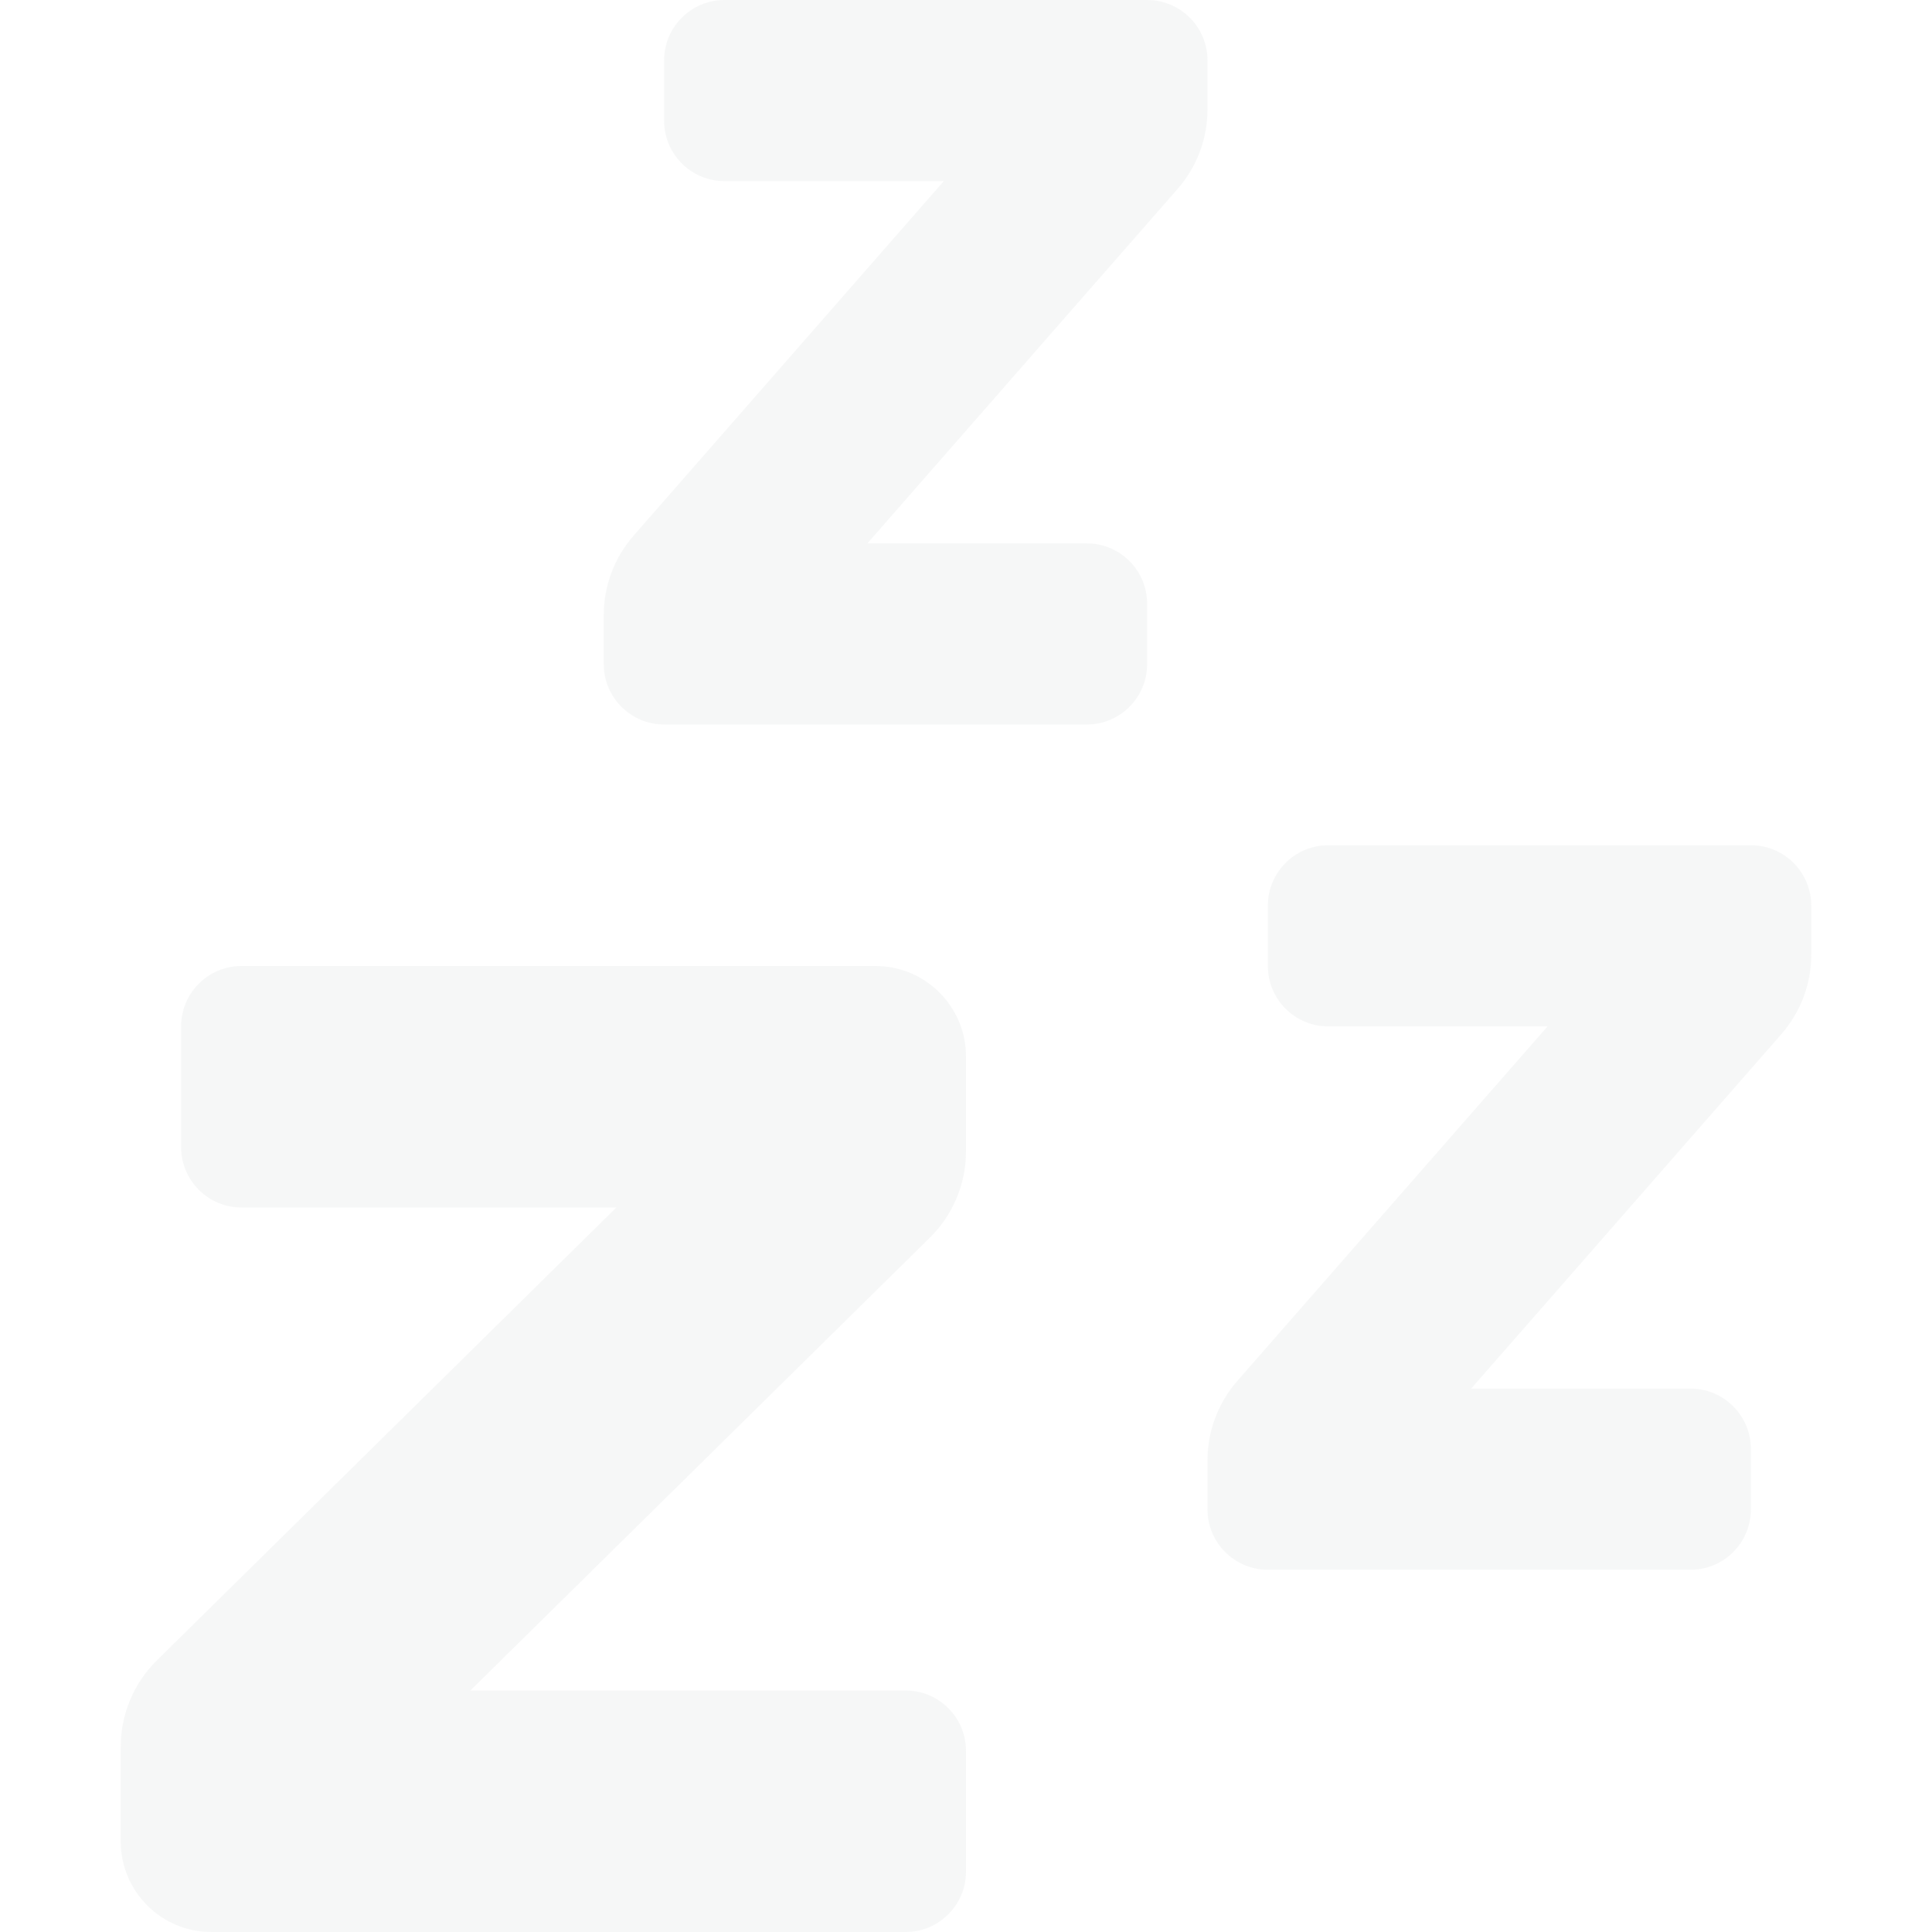
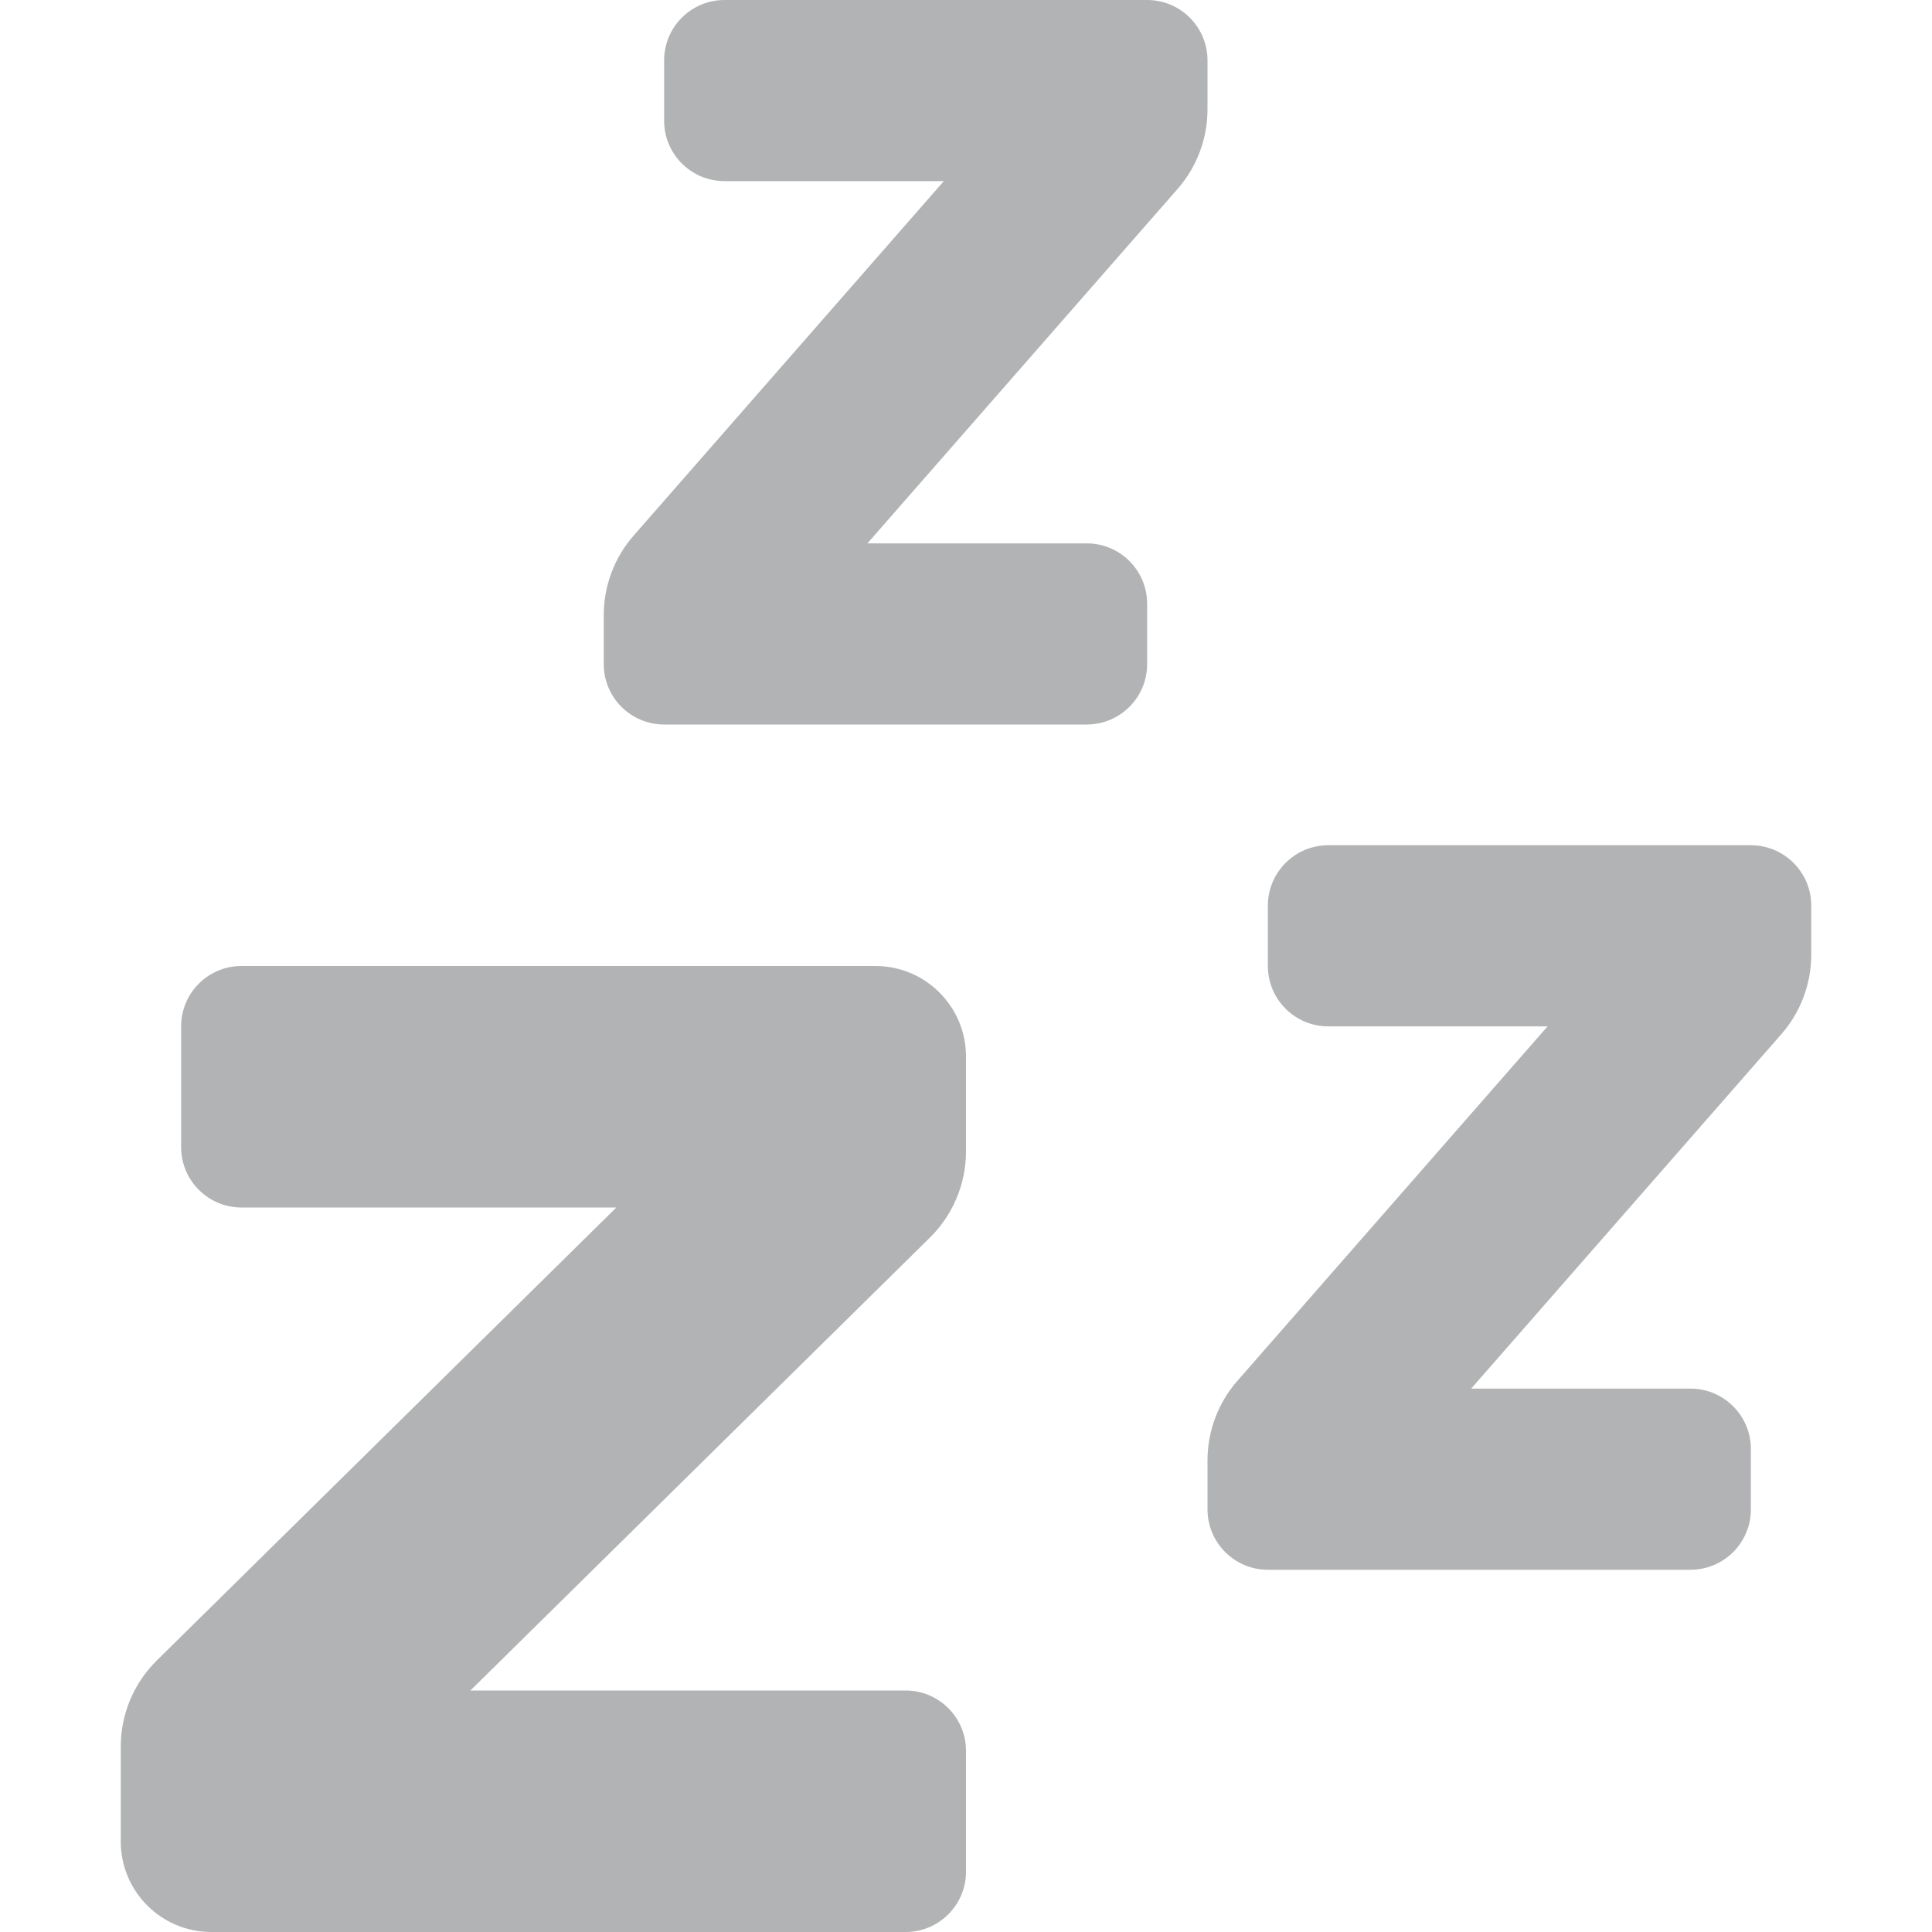
<svg xmlns="http://www.w3.org/2000/svg" style="isolation:isolate" viewBox="0 0 128 128" width="128pt" height="128pt">
  <defs>
-     <clipPath id="_clipPath_wzj8zCz9W5xx28a6h8hYUXmJjTznUqFq">
-       <rect width="128" height="128" />
-     </clipPath>
+     <style id="current-color-scheme" type="text/css">
+             .ColorScheme-Text {
+             color:#232629;
+             }
+         </style>
  </defs>
-   <g clip-path="url(#_clipPath_wzj8zCz9W5xx28a6h8hYUXmJjTznUqFq)">
-     <path d=" M 80 7.25 L 80 4 C 80 1.791 78.209 0 76 0 L 48 0 C 45.791 0 44 1.791 44 4 L 44 8 C 44 10.209 45.791 12 48 12 L 62.53 12 L 41.98 35.485 C 40.704 36.942 40.001 38.813 40 40.75 L 40 44 C 40 46.209 41.791 48 44 48 L 72 48 C 74.209 48 76 46.209 76 44 L 76 40 C 76 37.791 74.209 36 72 36 L 57.468 36 L 78.02 12.515 C 79.296 11.058 79.999 9.187 80 7.25 L 80 7.25 Z  M 58 64 L 16 64 C 13.791 64 12 65.791 12 68 L 12 76 C 12 78.209 13.791 80 16 80 L 40.835 80 L 10.383 110.015 C 8.859 111.521 8.001 113.573 8 115.715 L 8 122 C 8 125.314 10.686 128 14 128 L 60 128 C 62.209 128 64 126.209 64 124 L 64 116 C 64 113.791 62.209 112 60 112 L 31.165 112 L 61.618 81.985 C 63.141 80.479 63.999 78.427 64 76.285 L 64 70 C 64 66.686 61.314 64 58 64 Z  M 116 56 L 88 56 C 85.791 56 84 57.791 84 60 L 84 64 C 84 66.209 85.791 68 88 68 L 102.53 68 L 81.98 91.485 C 80.704 92.942 80.001 94.813 80 96.75 L 80 100 C 80 102.209 81.791 104 84 104 L 112 104 C 114.209 104 116 102.209 116 100 L 116 96 C 116 93.791 114.209 92 112 92 L 97.468 92 L 118.02 68.515 C 119.296 67.058 119.999 65.187 120 63.25 L 120 60 C 120 57.791 118.209 56 116 56 Z " fill="rgb(239,240,241)" fill-opacity="0.5" />
-   </g>
+   <rect height="128" width="128" opacity="0" />
+   <path d=" M 80 7.25 L 80 4 C 80 1.791 78.209 0 76 0 L 48 0 C 45.791 0 44 1.791 44 4 L 44 8 C 44 10.209 45.791 12 48 12 L 62.53 12 L 41.98 35.485 C 40.704 36.942 40.001 38.813 40 40.75 L 40 44 C 40 46.209 41.791 48 44 48 L 72 48 C 74.209 48 76 46.209 76 44 L 76 40 C 76 37.791 74.209 36 72 36 L 57.468 36 L 78.02 12.515 C 79.296 11.058 79.999 9.187 80 7.25 L 80 7.25 Z  M 58 64 L 16 64 C 13.791 64 12 65.791 12 68 L 12 76 C 12 78.209 13.791 80 16 80 L 40.835 80 L 10.383 110.015 C 8.859 111.521 8.001 113.573 8 115.715 L 8 122 C 8 125.314 10.686 128 14 128 L 60 128 C 62.209 128 64 126.209 64 124 L 64 116 C 64 113.791 62.209 112 60 112 L 31.165 112 L 61.618 81.985 C 63.141 80.479 63.999 78.427 64 76.285 L 64 70 C 64 66.686 61.314 64 58 64 Z  M 116 56 L 88 56 C 85.791 56 84 57.791 84 60 L 84 64 C 84 66.209 85.791 68 88 68 L 102.53 68 L 81.98 91.485 C 80.704 92.942 80.001 94.813 80 96.75 L 80 100 C 80 102.209 81.791 104 84 104 L 112 104 C 114.209 104 116 102.209 116 100 L 116 96 C 116 93.791 114.209 92 112 92 L 97.468 92 L 118.02 68.515 C 119.296 67.058 119.999 65.187 120 63.25 L 120 60 C 120 57.791 118.209 56 116 56 Z " fill="currentColor" fill-opacity="0.35" class="ColorScheme-Text" />
</svg>
